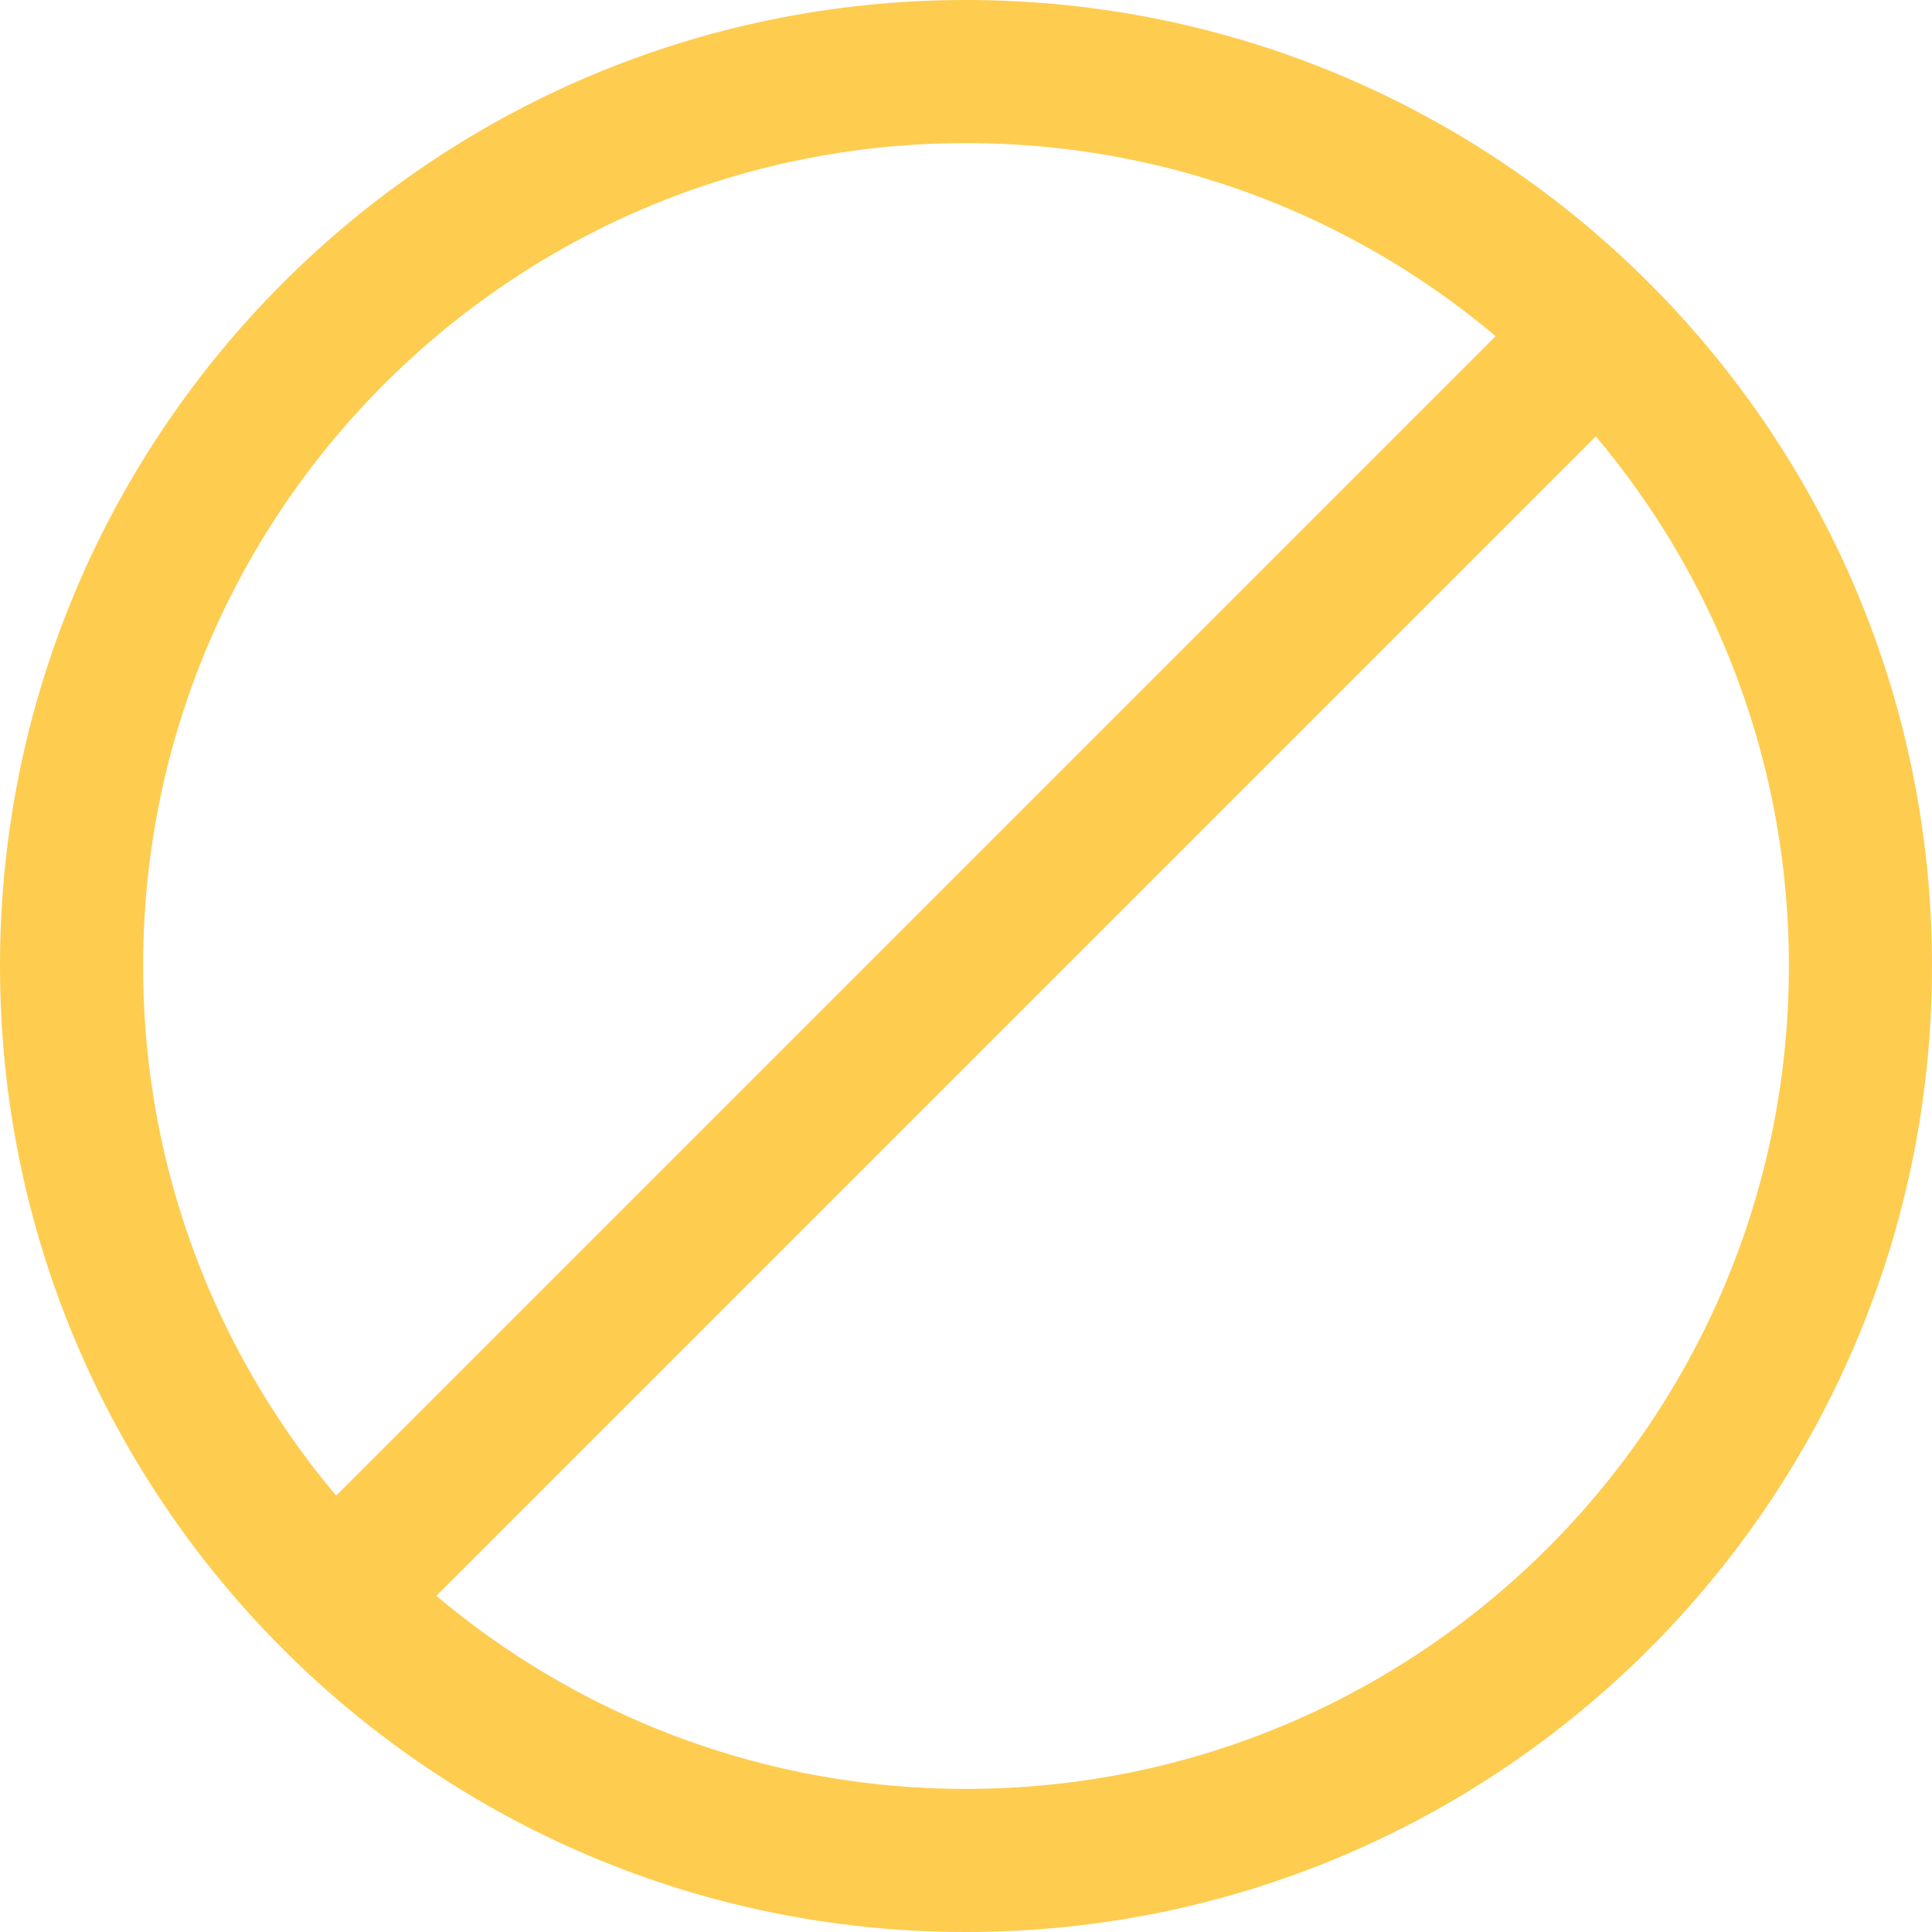
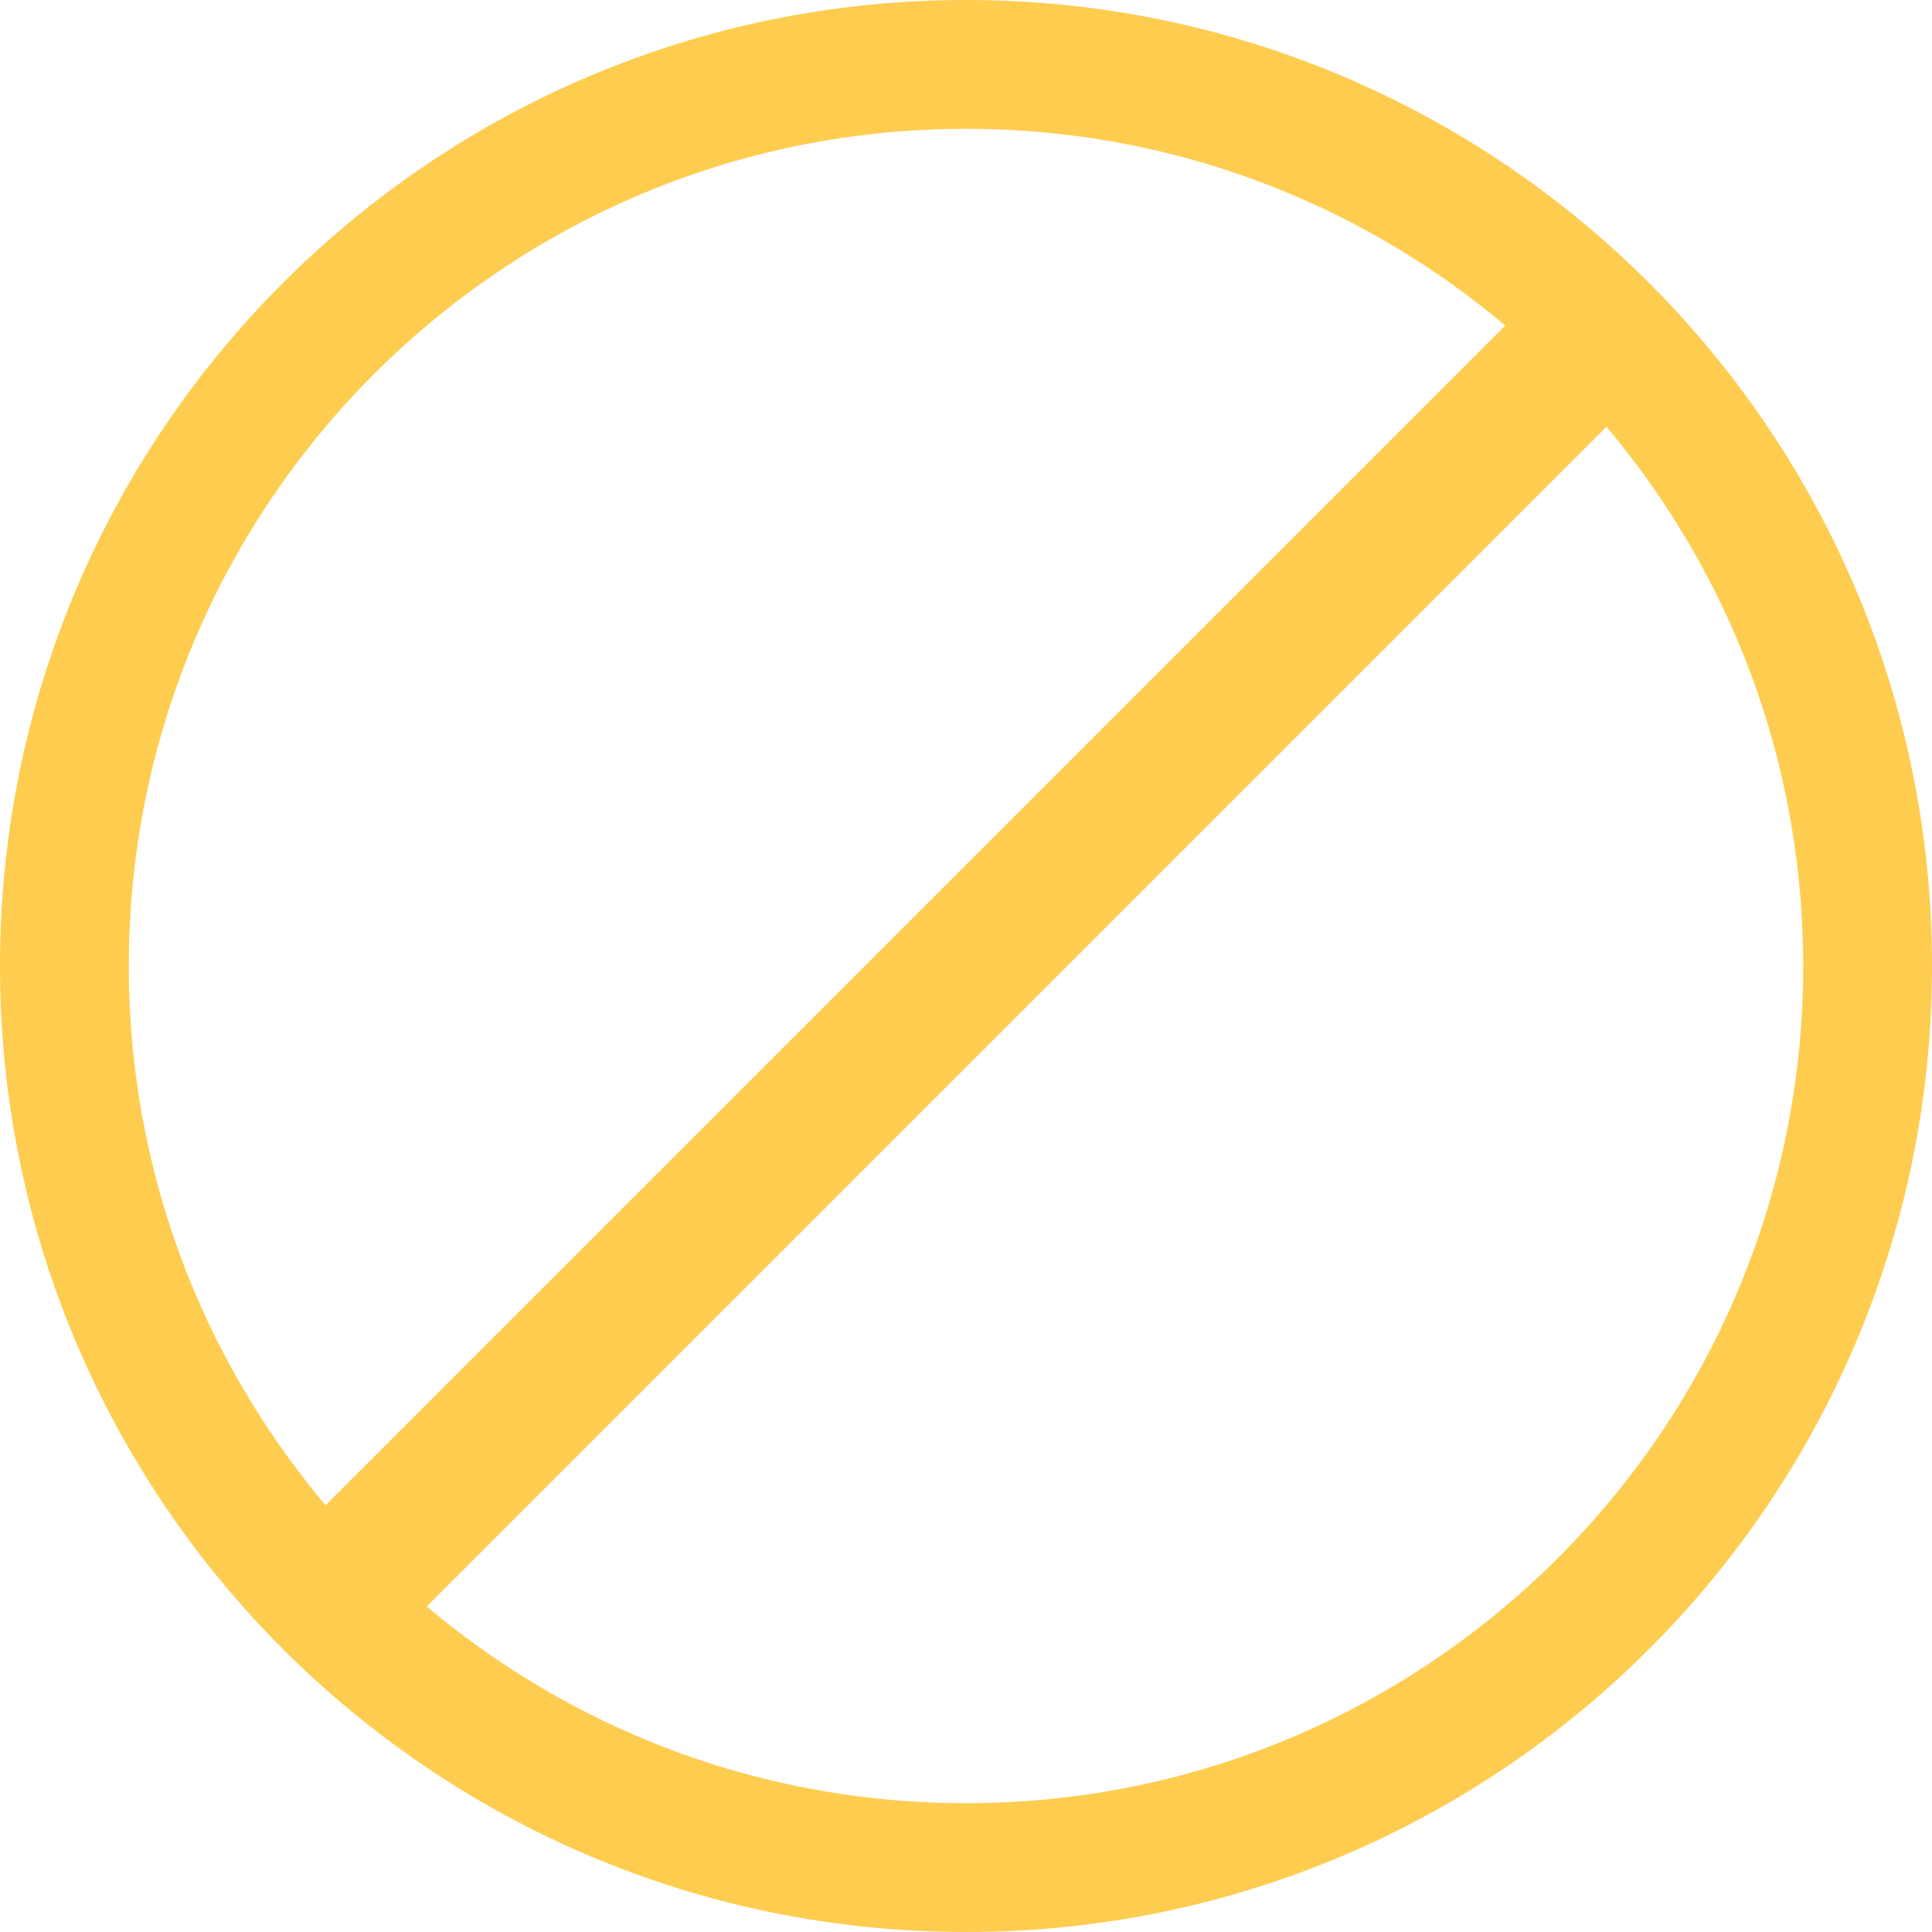
- <svg xmlns="http://www.w3.org/2000/svg" xmlns:xlink="http://www.w3.org/1999/xlink" version="1.1" id="Layer_1" x="0px" y="0px" viewBox="0 0 27 27" enable-background="new 0 0 27 27" xml:space="preserve">
-   <g>
-     <defs>
-       <circle id="SVGID_1_" cx="13.5" cy="13.5" r="13.5" />
-     </defs>
-     <clipPath id="SVGID_2_">
-       <use xlink:href="#SVGID_1_" overflow="visible" />
-     </clipPath>
-     <g clip-path="url(#SVGID_2_)">
-       <defs>
-         <rect id="SVGID_3_" x="-731" y="-709" width="1440" height="1153" />
-       </defs>
-       <clipPath id="SVGID_4_">
-         <use xlink:href="#SVGID_3_" overflow="visible" />
-       </clipPath>
-       <circle clip-path="url(#SVGID_4_)" fill="none" stroke="#FECC4F" stroke-width="4" stroke-miterlimit="10" cx="13.5" cy="13.5" r="13.5" />
-     </g>
-   </g>
-   <g>
-     <defs>
-       <polygon id="SVGID_5_" points="21.3,4.3 4.3,21.3 3.6,22 5,23.4 5.7,22.7 22.7,5.7 23.4,5 22,3.6   " />
-     </defs>
-     <clipPath id="SVGID_6_">
-       <use xlink:href="#SVGID_5_" overflow="visible" />
-     </clipPath>
-     <g clip-path="url(#SVGID_6_)">
-       <defs>
-         <rect id="SVGID_7_" x="-731" y="-709" width="1440" height="1153" />
-       </defs>
-       <clipPath id="SVGID_8_">
-         <use xlink:href="#SVGID_7_" overflow="visible" />
-       </clipPath>
-       <rect x="-1.4" y="-1.4" clip-path="url(#SVGID_8_)" fill="#FECC4F" width="29.8" height="29.8" />
-     </g>
+ <svg xmlns="http://www.w3.org/2000/svg" width="30" height="30" viewBox="0 0 30 30">
+   <g fill="none" fill-rule="evenodd">
+     <circle cx="15" cy="15" r="14" stroke="#FECC4F" stroke-width="2" />
+     <polygon fill="#FECC4F" fill-rule="nonzero" points="23.659 4.77 4.77 23.659 3.984 24.444 5.556 26.016 6.341 25.23 25.23 6.341 26.016 5.556 24.444 3.984" />
  </g>
</svg>
